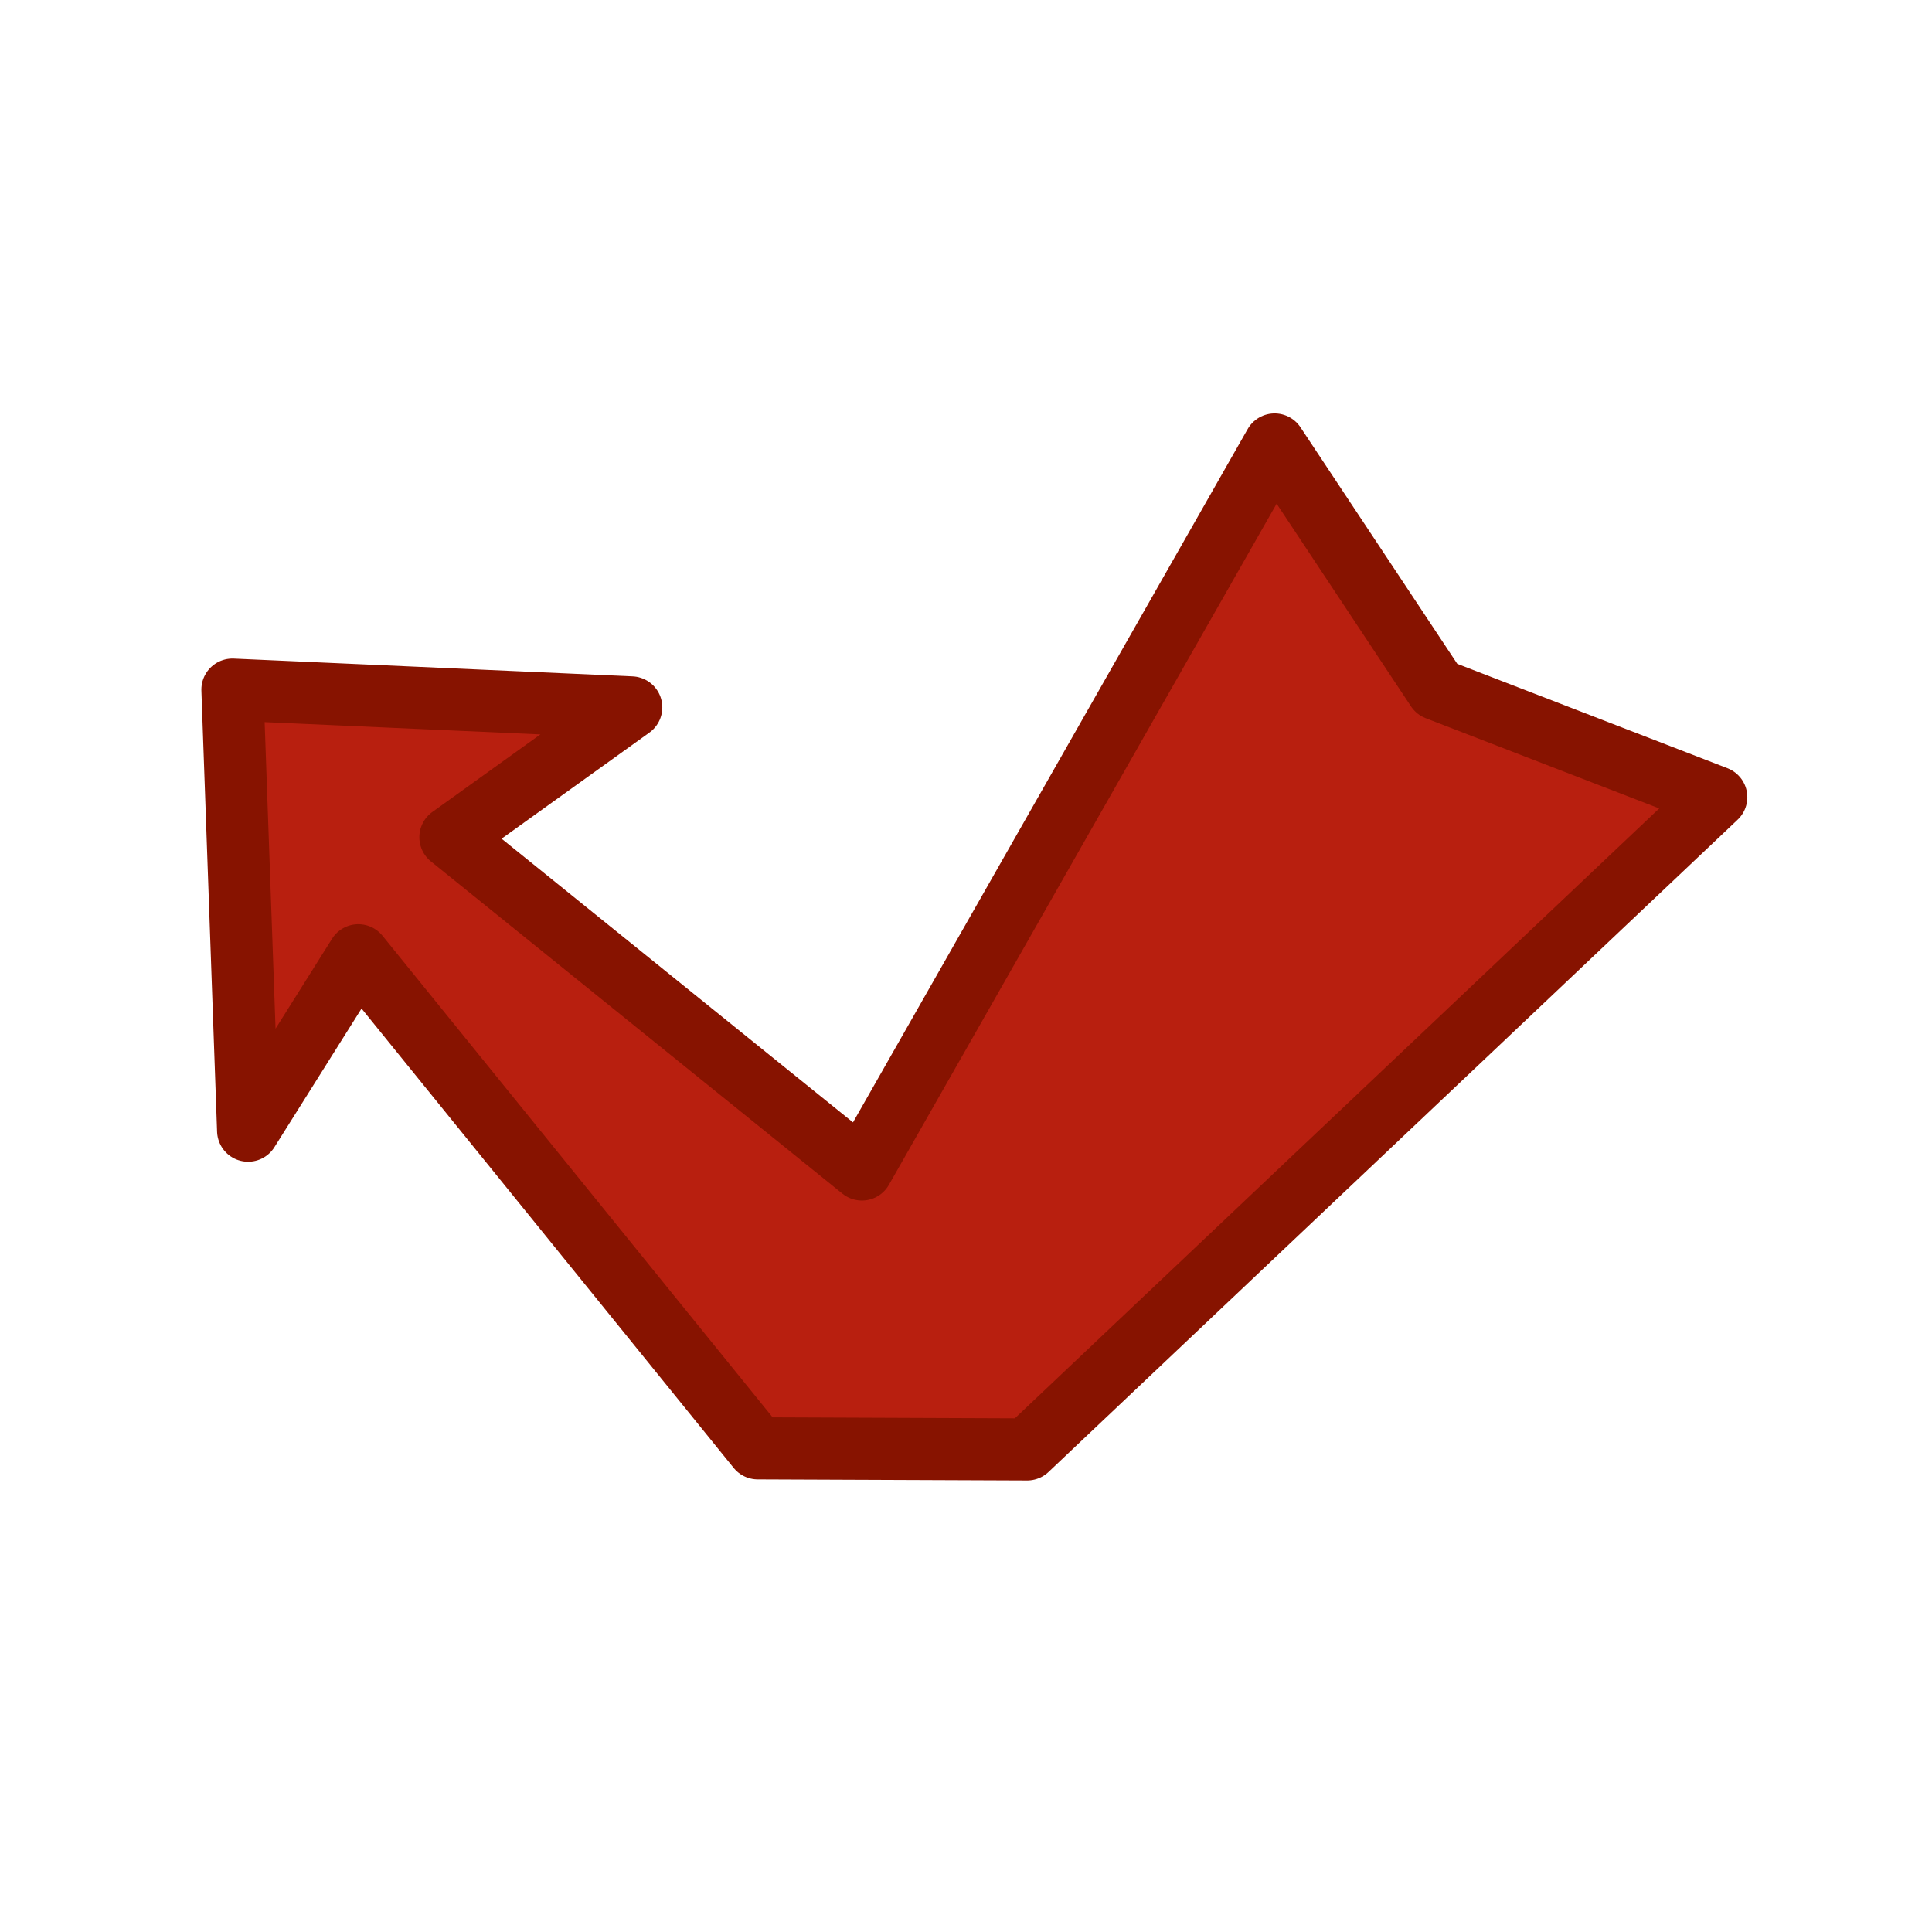
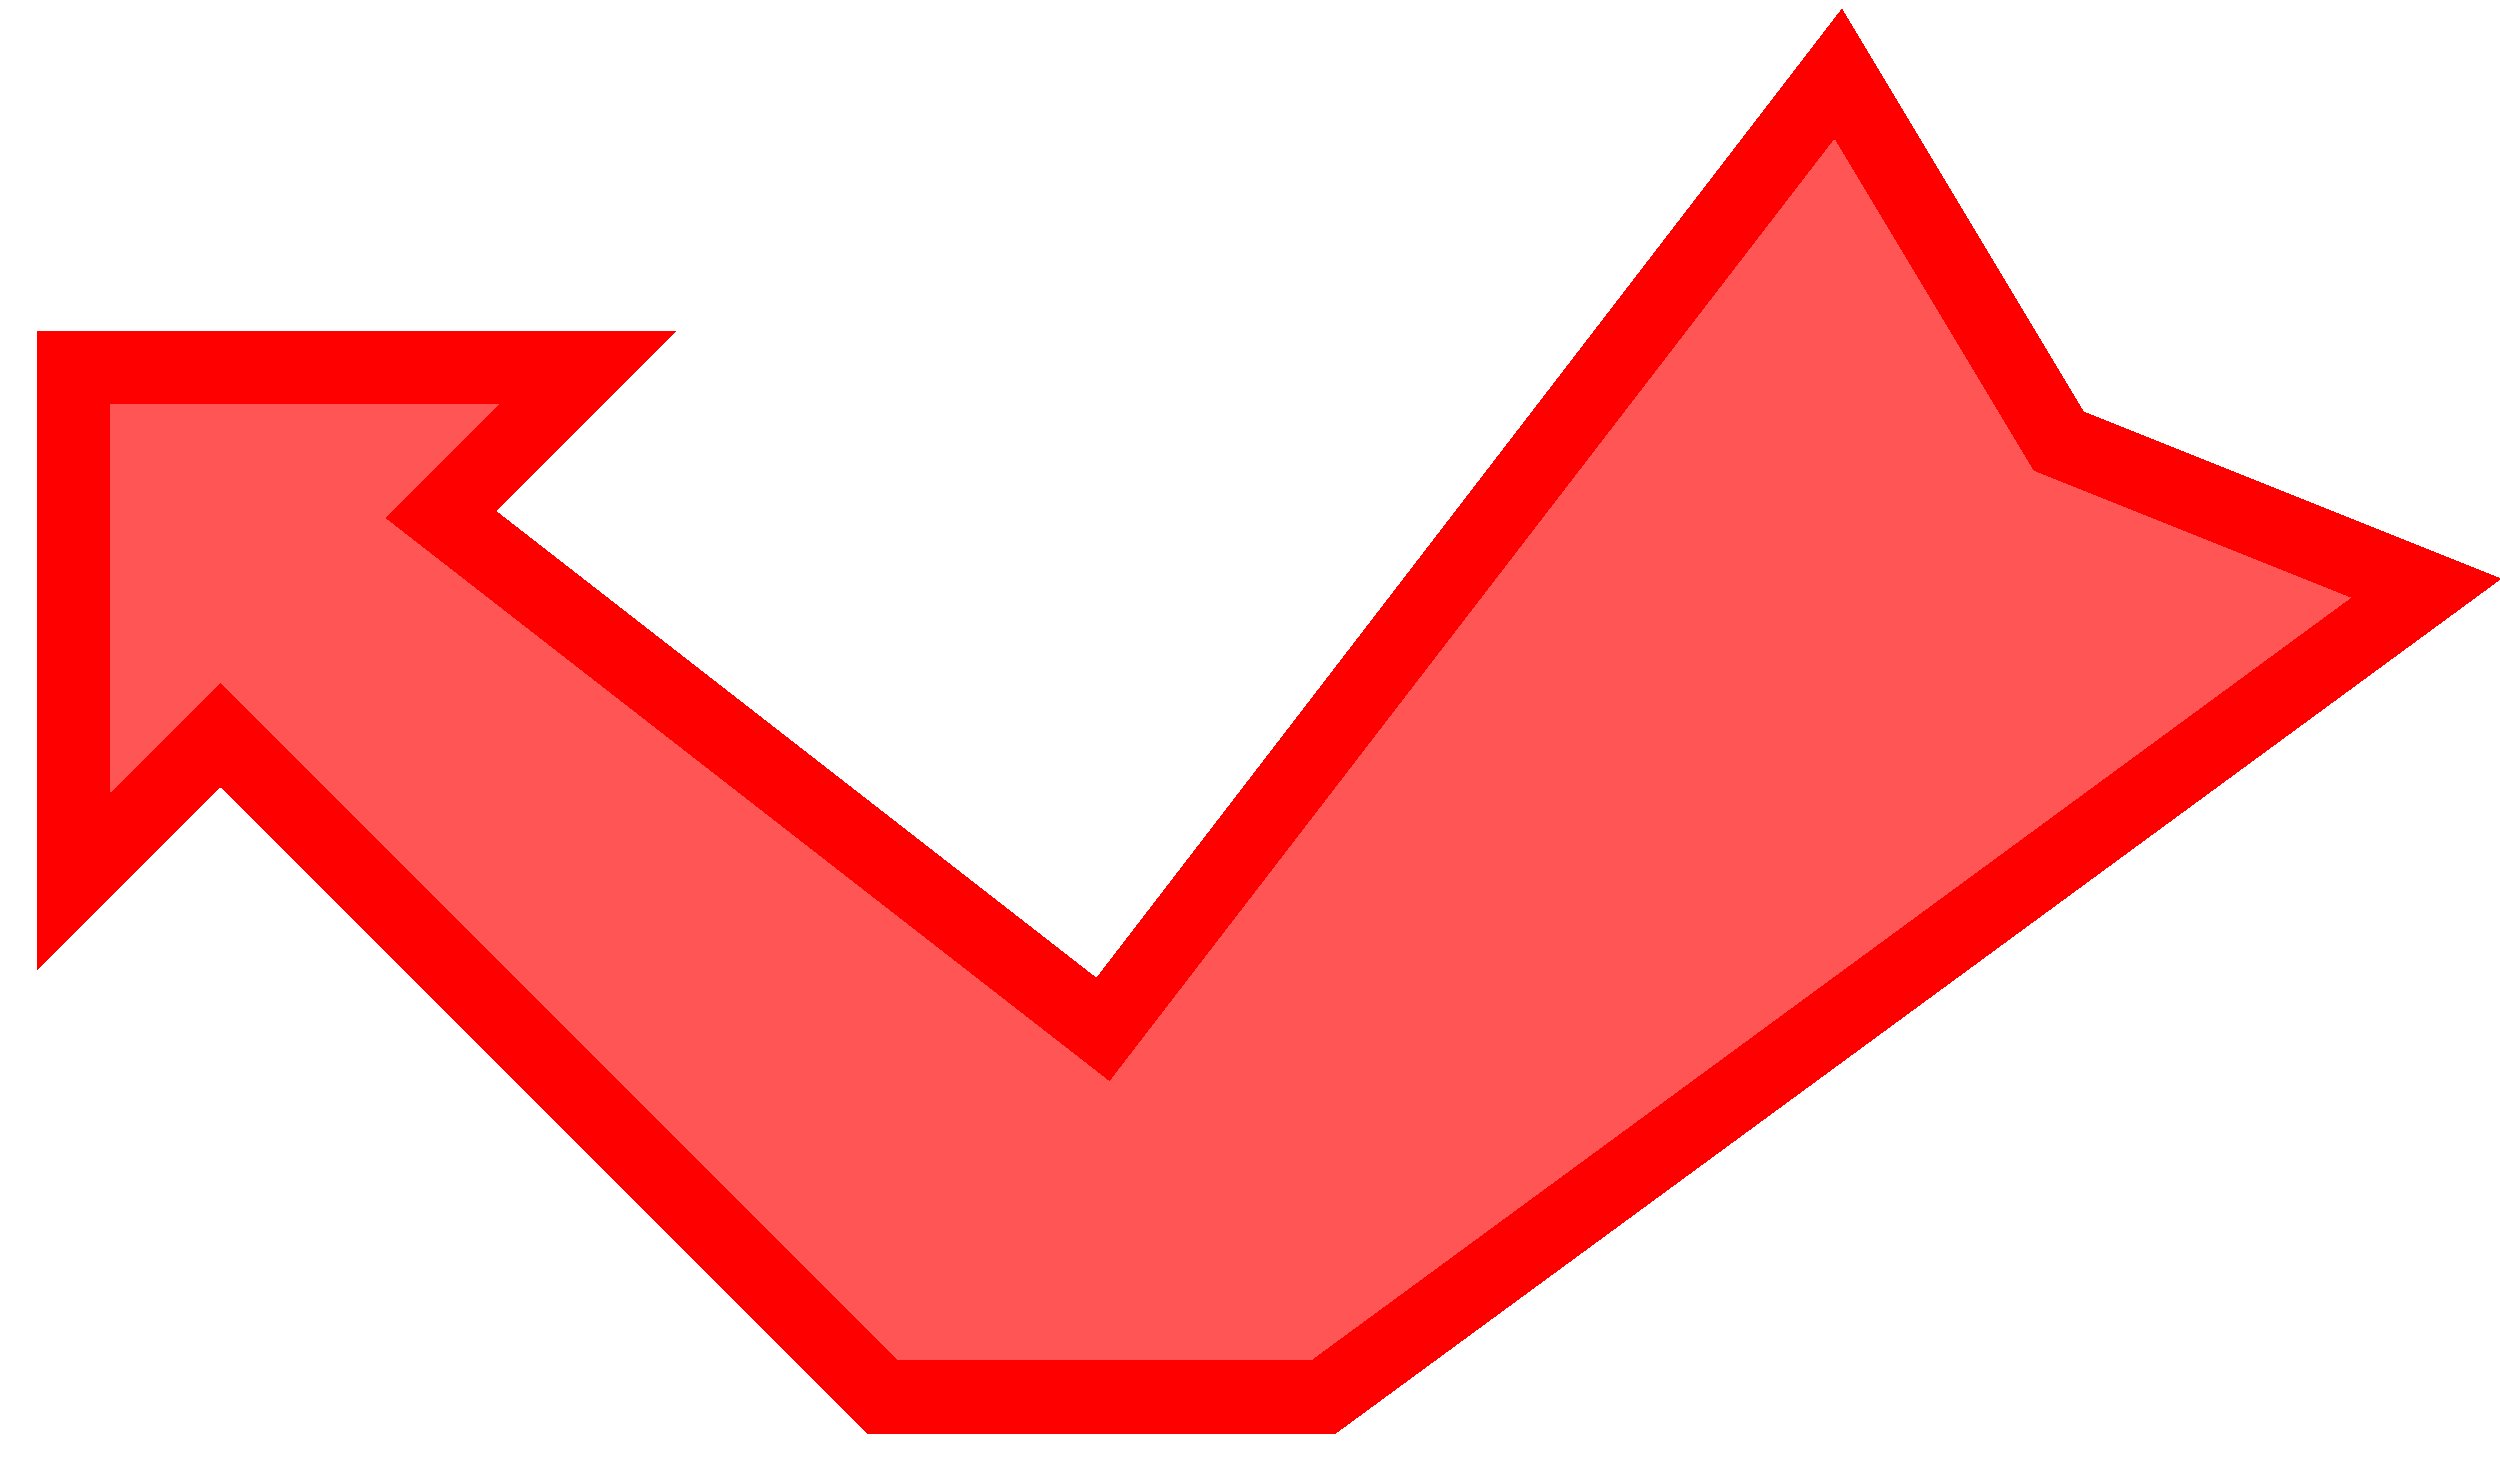
- <svg xmlns="http://www.w3.org/2000/svg" width="50" height="50" viewBox="0 0 50 50" id="svg2" version="1.1">
+ <svg xmlns="http://www.w3.org/2000/svg" width="34" height="20" viewBox="0 0 34 20" id="svg2" version="1.1" style="shape-rendering:crispEdges">
  <defs id="defs4" />
-   <g id="layer1" transform="translate(0,-1002.362)">
-     <path style="fill:#b81f0f;fill-opacity:1;fill-rule:evenodd;stroke:#871300;stroke-width:1.607px;stroke-linecap:butt;stroke-linejoin:round;stroke-opacity:1" d="m 32.987,1013.865 -10.681,18.763 -10.65,-8.598 4.681,-3.361 -10.322,-0.46 0.406,11.415 2.853,-4.54 10.337,12.761 6.972,0.028 17.834,-16.88 -7.231,-2.794 z" id="path5019" />
+   <g id="layer1" transform="translate(-0.2369458,-1031.967)">
+     <path style="fill:none;fill-rule:evenodd;stroke:#000000;stroke-width:0;stroke-linecap:butt;stroke-linejoin:miter;stroke-miterlimit:4;stroke-dasharray:none;stroke-opacity:1" d="m 3.237,1013.967 23,25" id="path3279" />
+     <path style="fill:#ff5555;fill-opacity:1;fill-rule:evenodd;stroke:#ff0000;stroke-width:1;stroke-linecap:butt;stroke-linejoin:miter;stroke-miterlimit:4;stroke-dasharray:none;stroke-opacity:1" d="m 25.237,1032.967 -10,13 -9,-7 2,-2 -7,0 0,7 2,-2 9,9 6,0 15,-11 -5,-2 z" id="path5019" />
  </g>
</svg>
